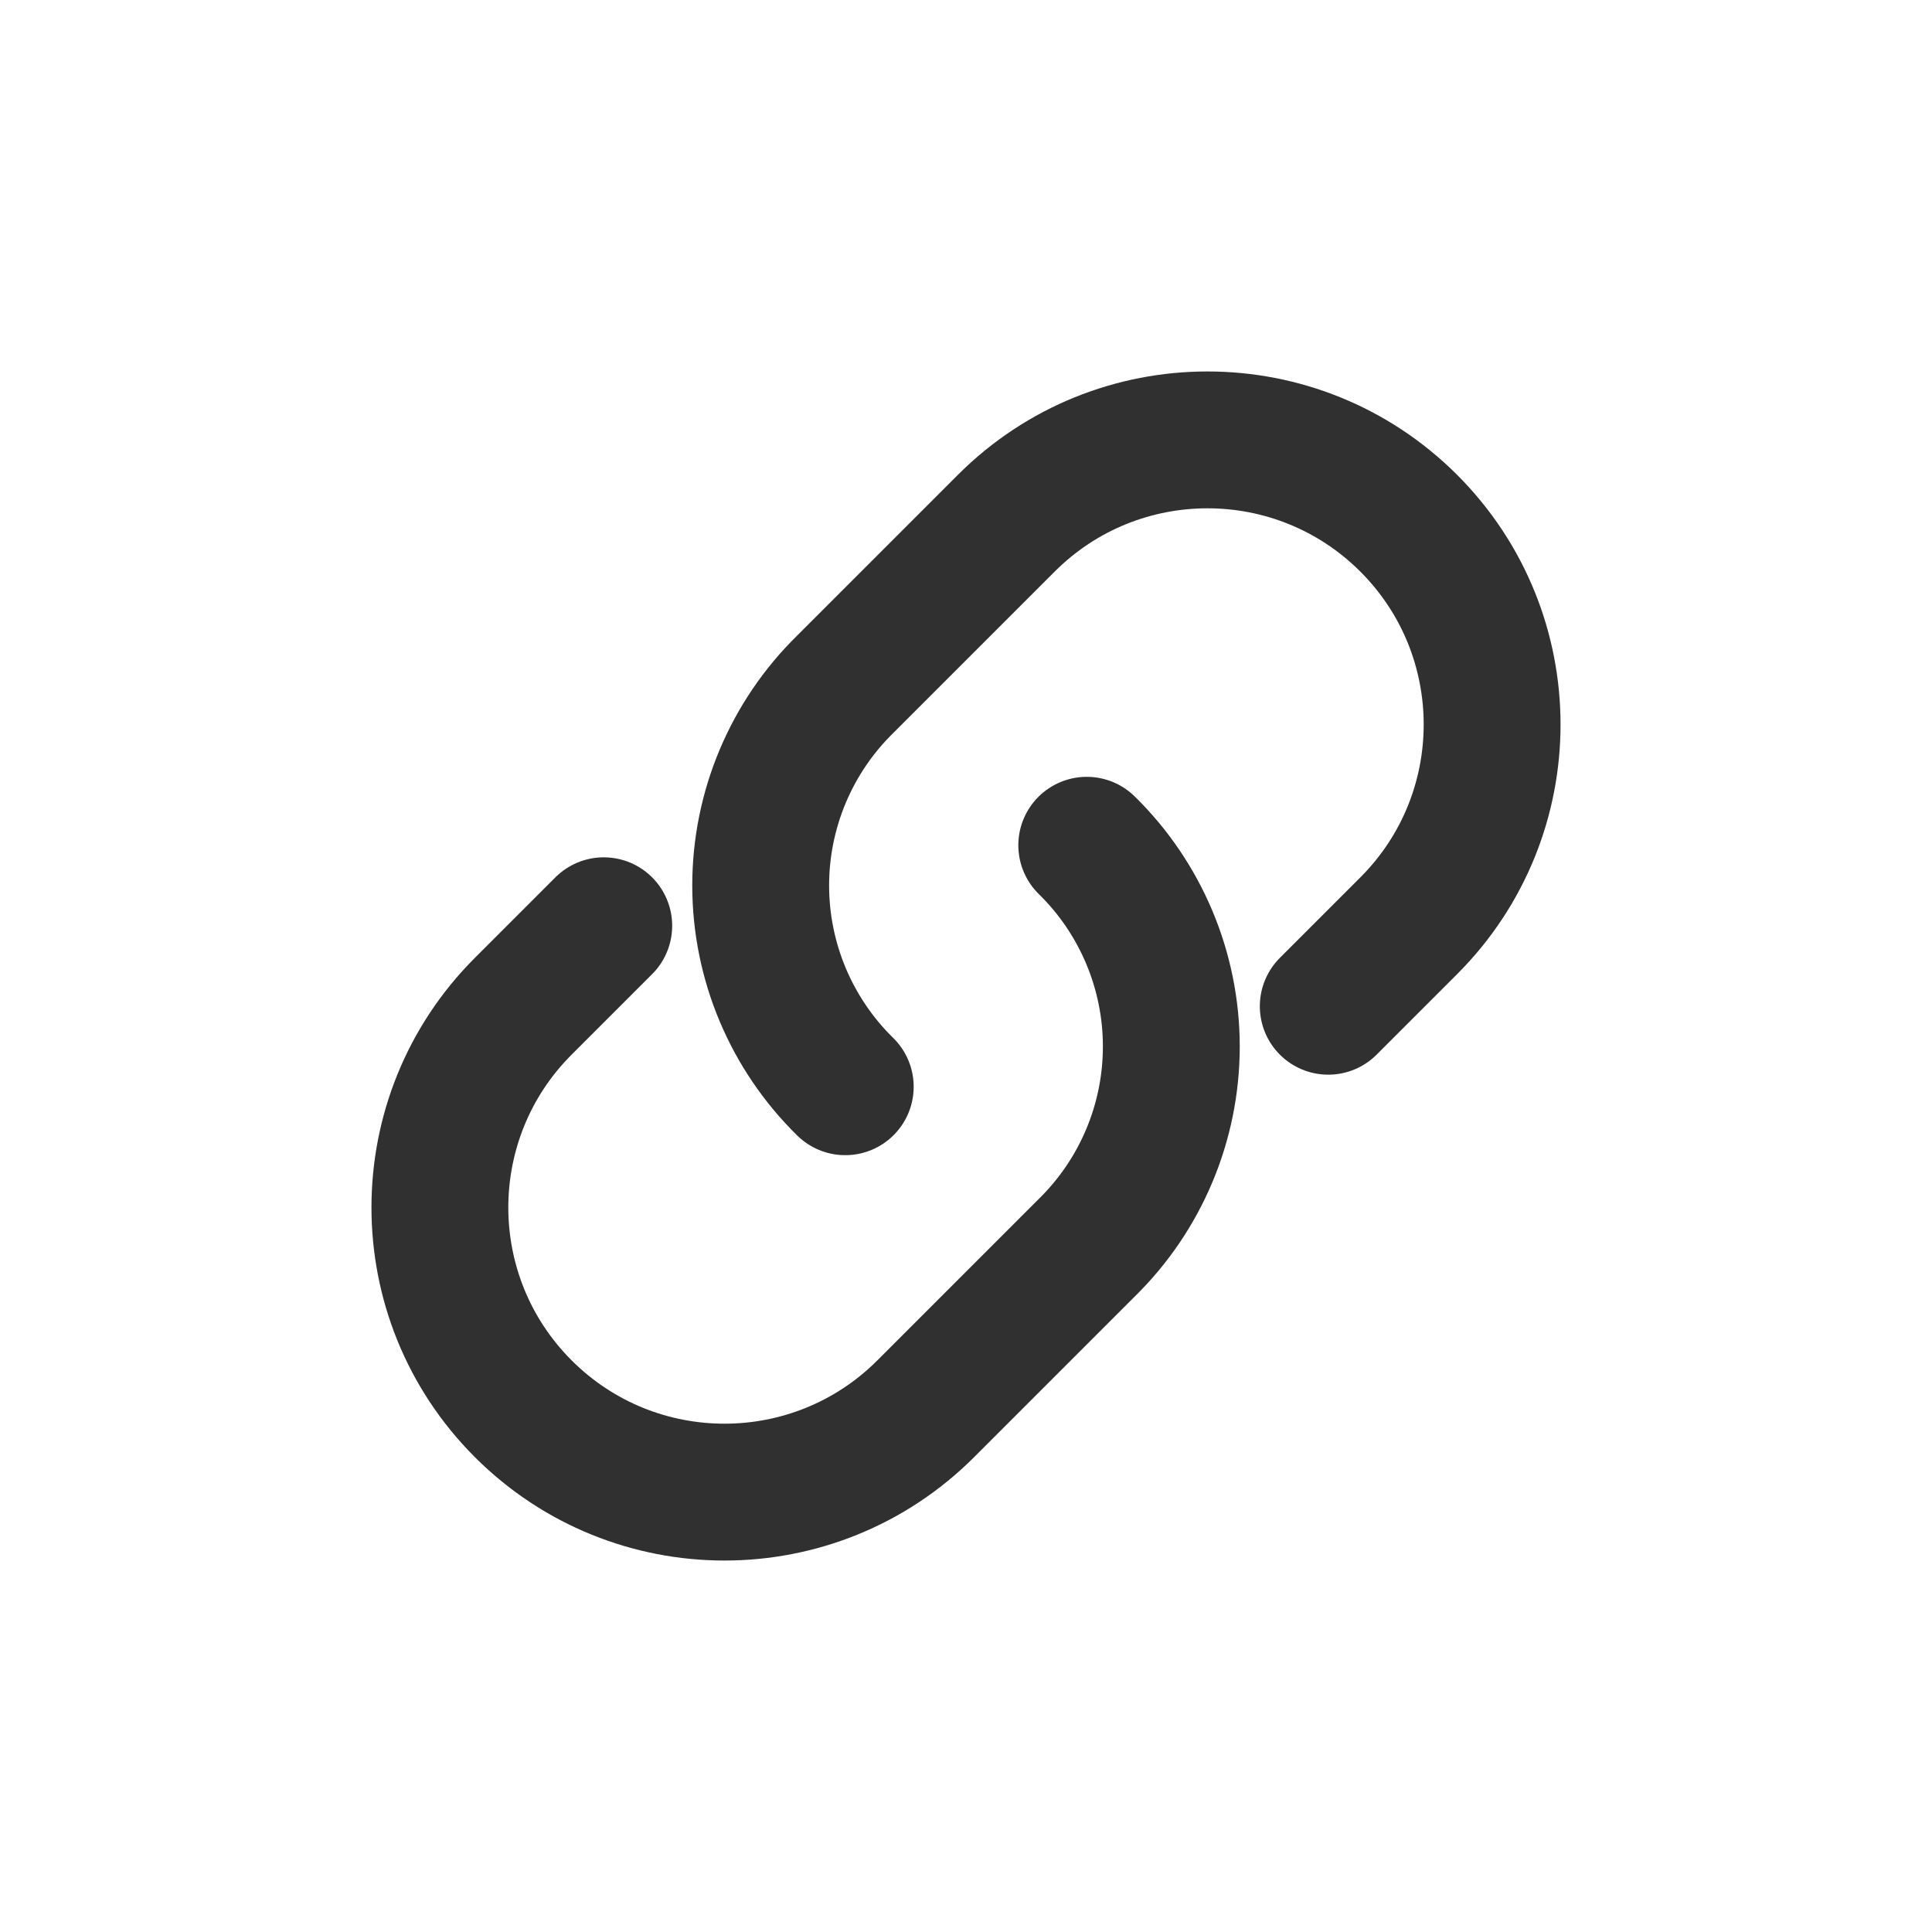
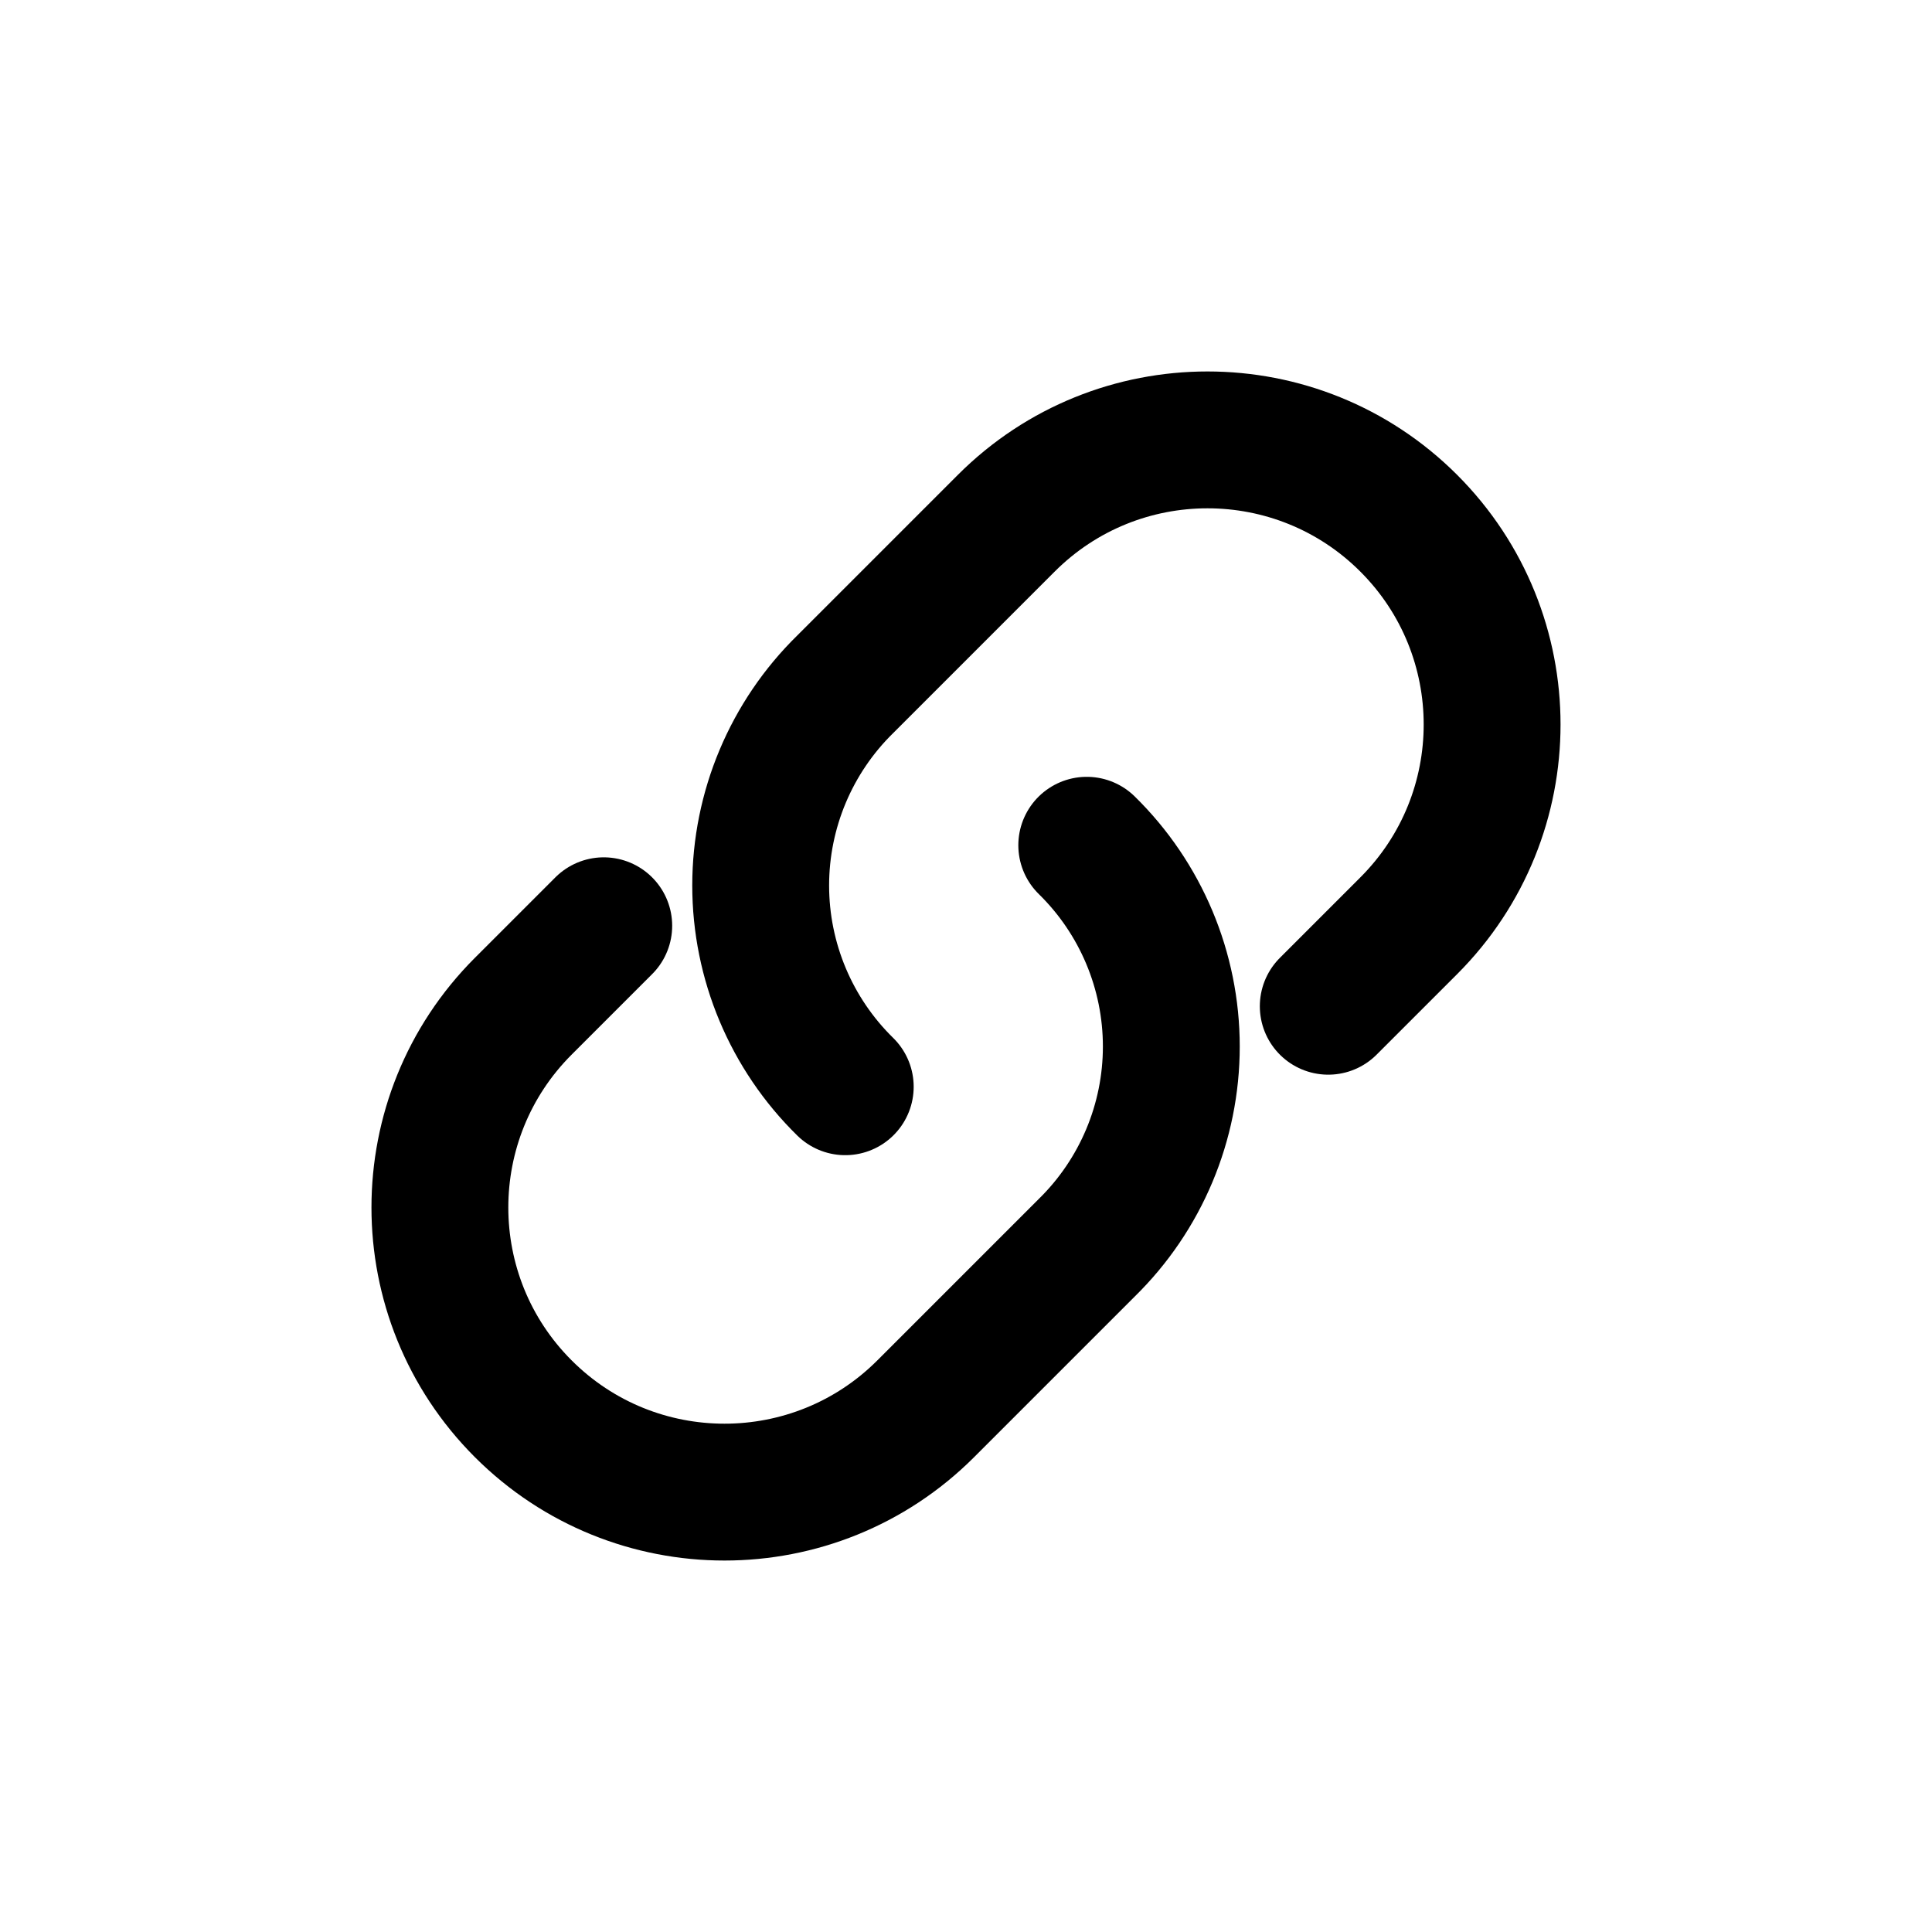
- <svg xmlns="http://www.w3.org/2000/svg" width="24" height="24" viewBox="0 0 24 24" fill="none" stroke="#303030" stroke-width="1.7" stroke-linecap="round" stroke-linejoin="round">
+ <svg xmlns="http://www.w3.org/2000/svg" width="24" height="24" viewBox="0 0 24 24" fill="none" stroke="currentColor" stroke-width="1.7" stroke-linecap="round" stroke-linejoin="round">
  <path d="M10.5 13.5a3.5 3.5 0 0 1 0-5l2-2a3.5 3.5 0 0 1 5 5l-1 1" />
  <path d="M13.5 10.5a3.5 3.5 0 0 1 0 5l-2 2a3.5 3.5 0 0 1-5-5l1-1" />
</svg>
